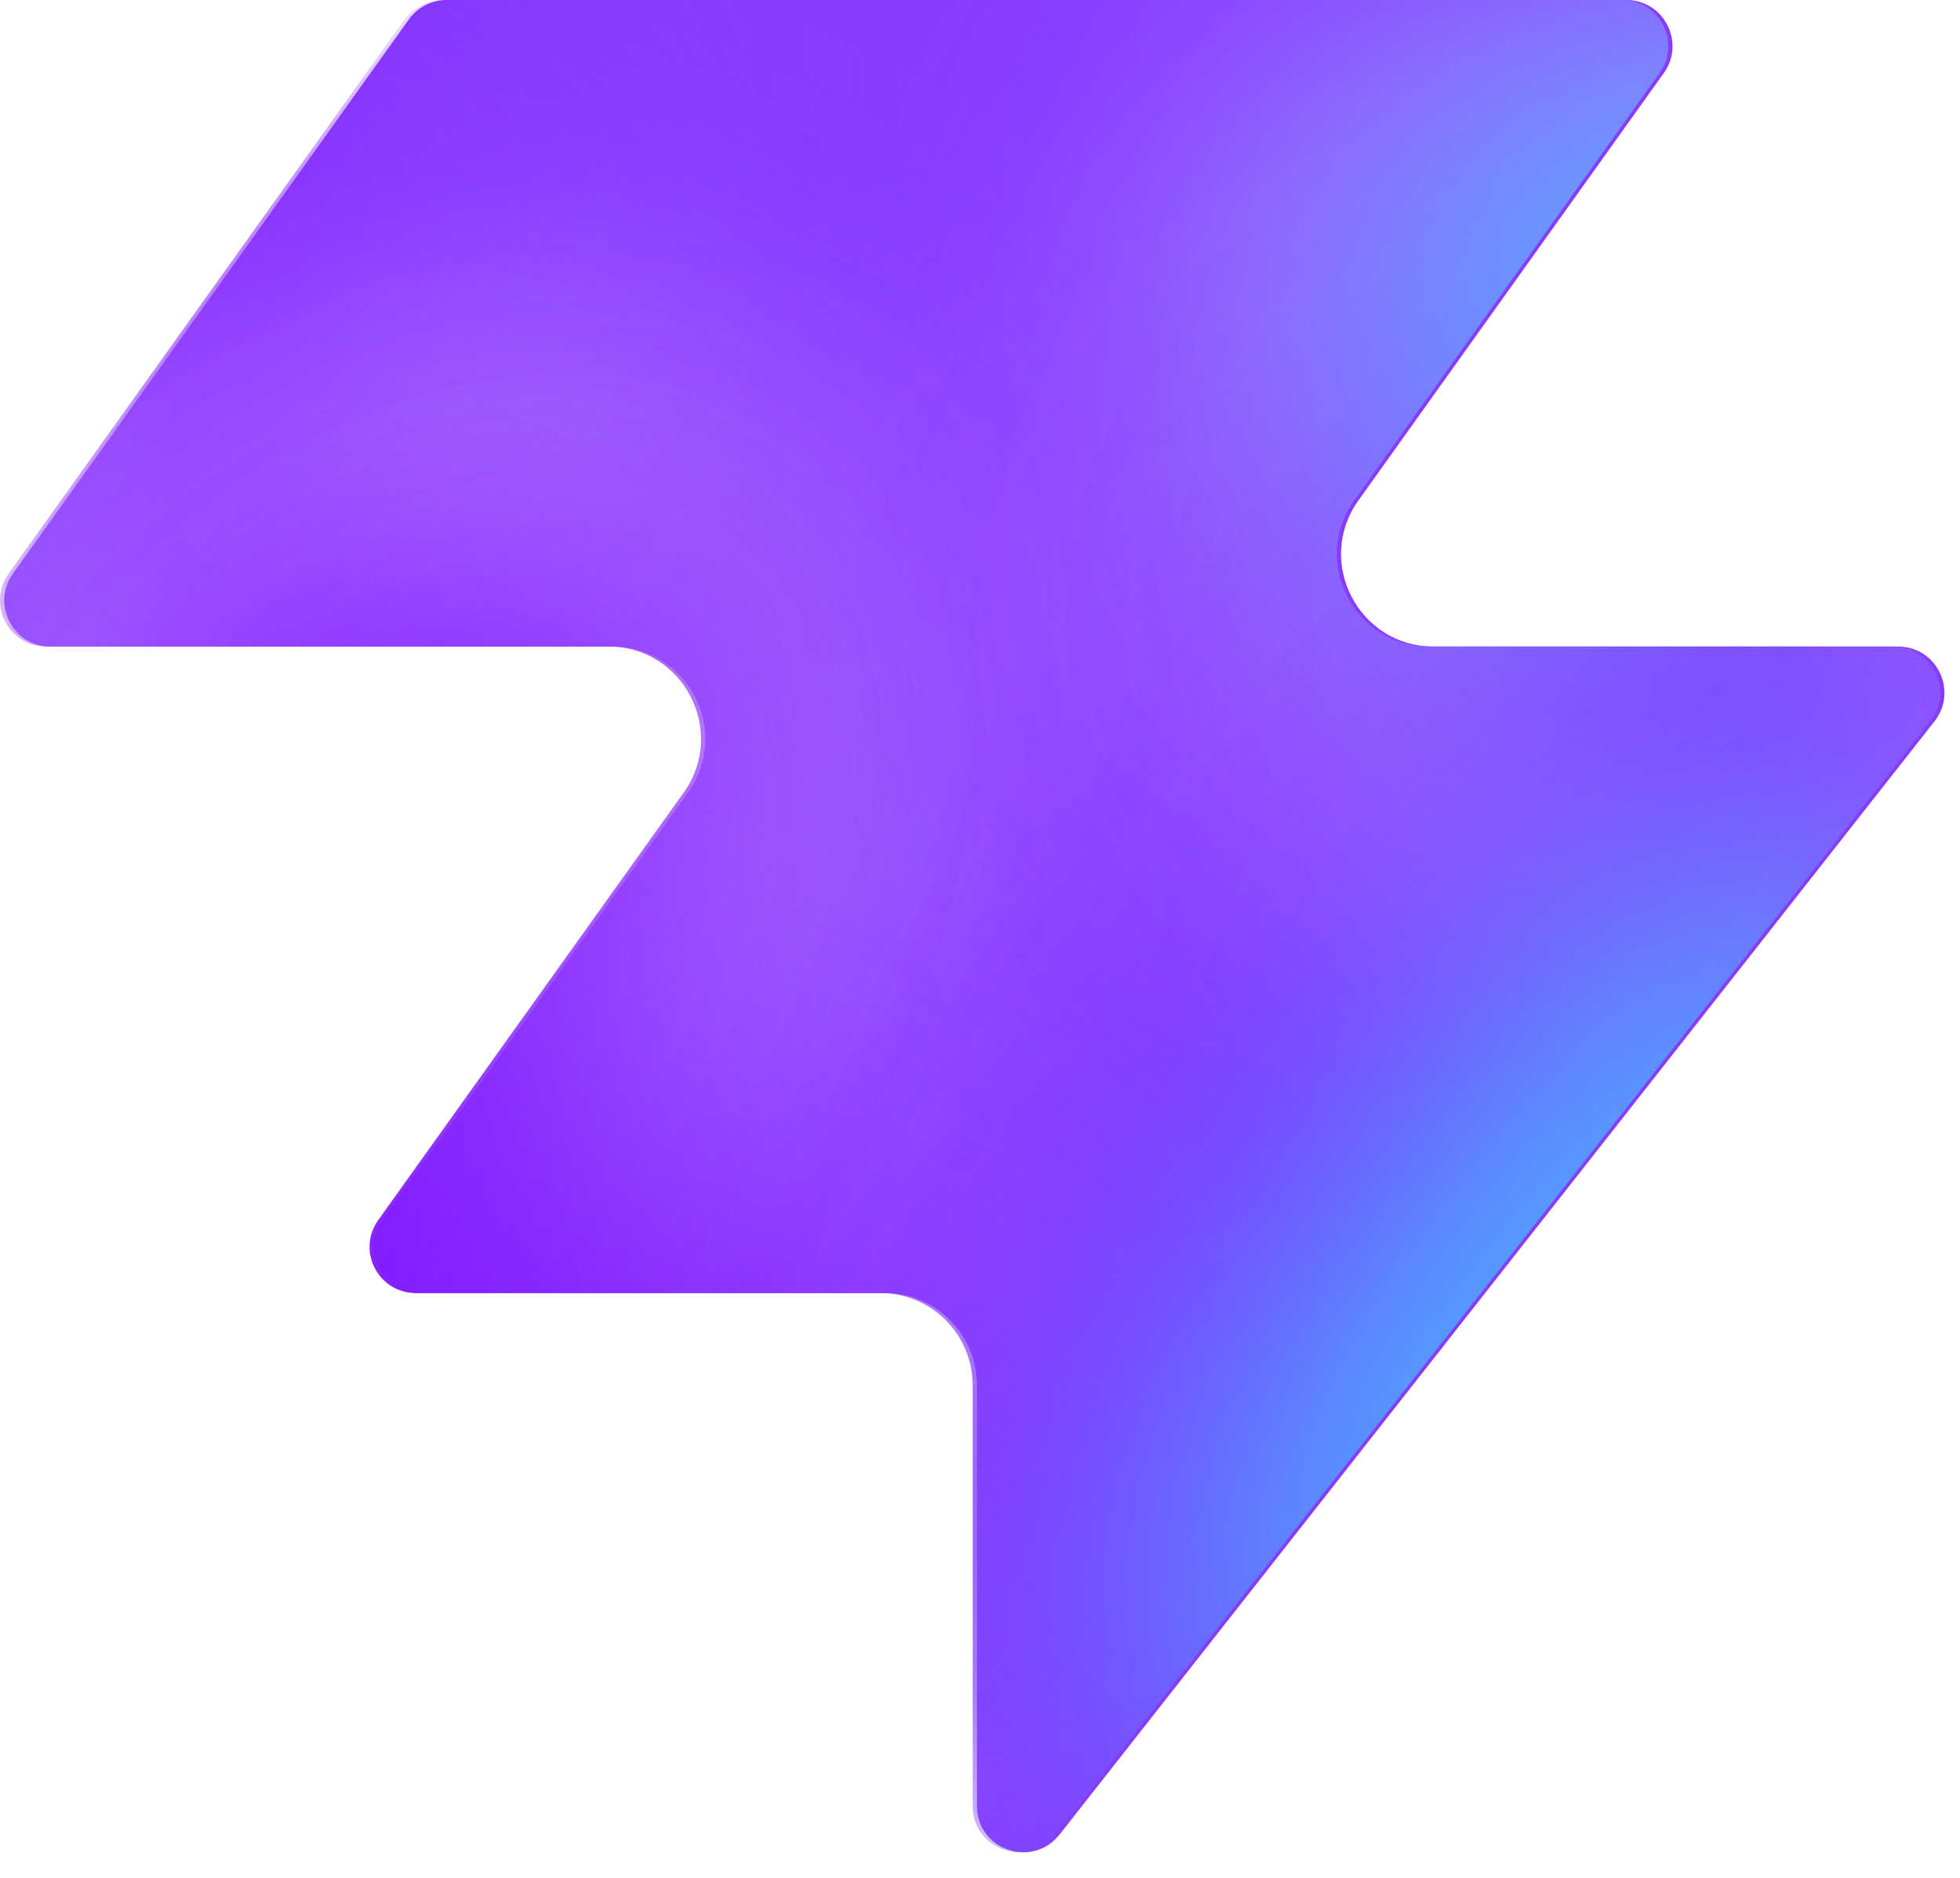
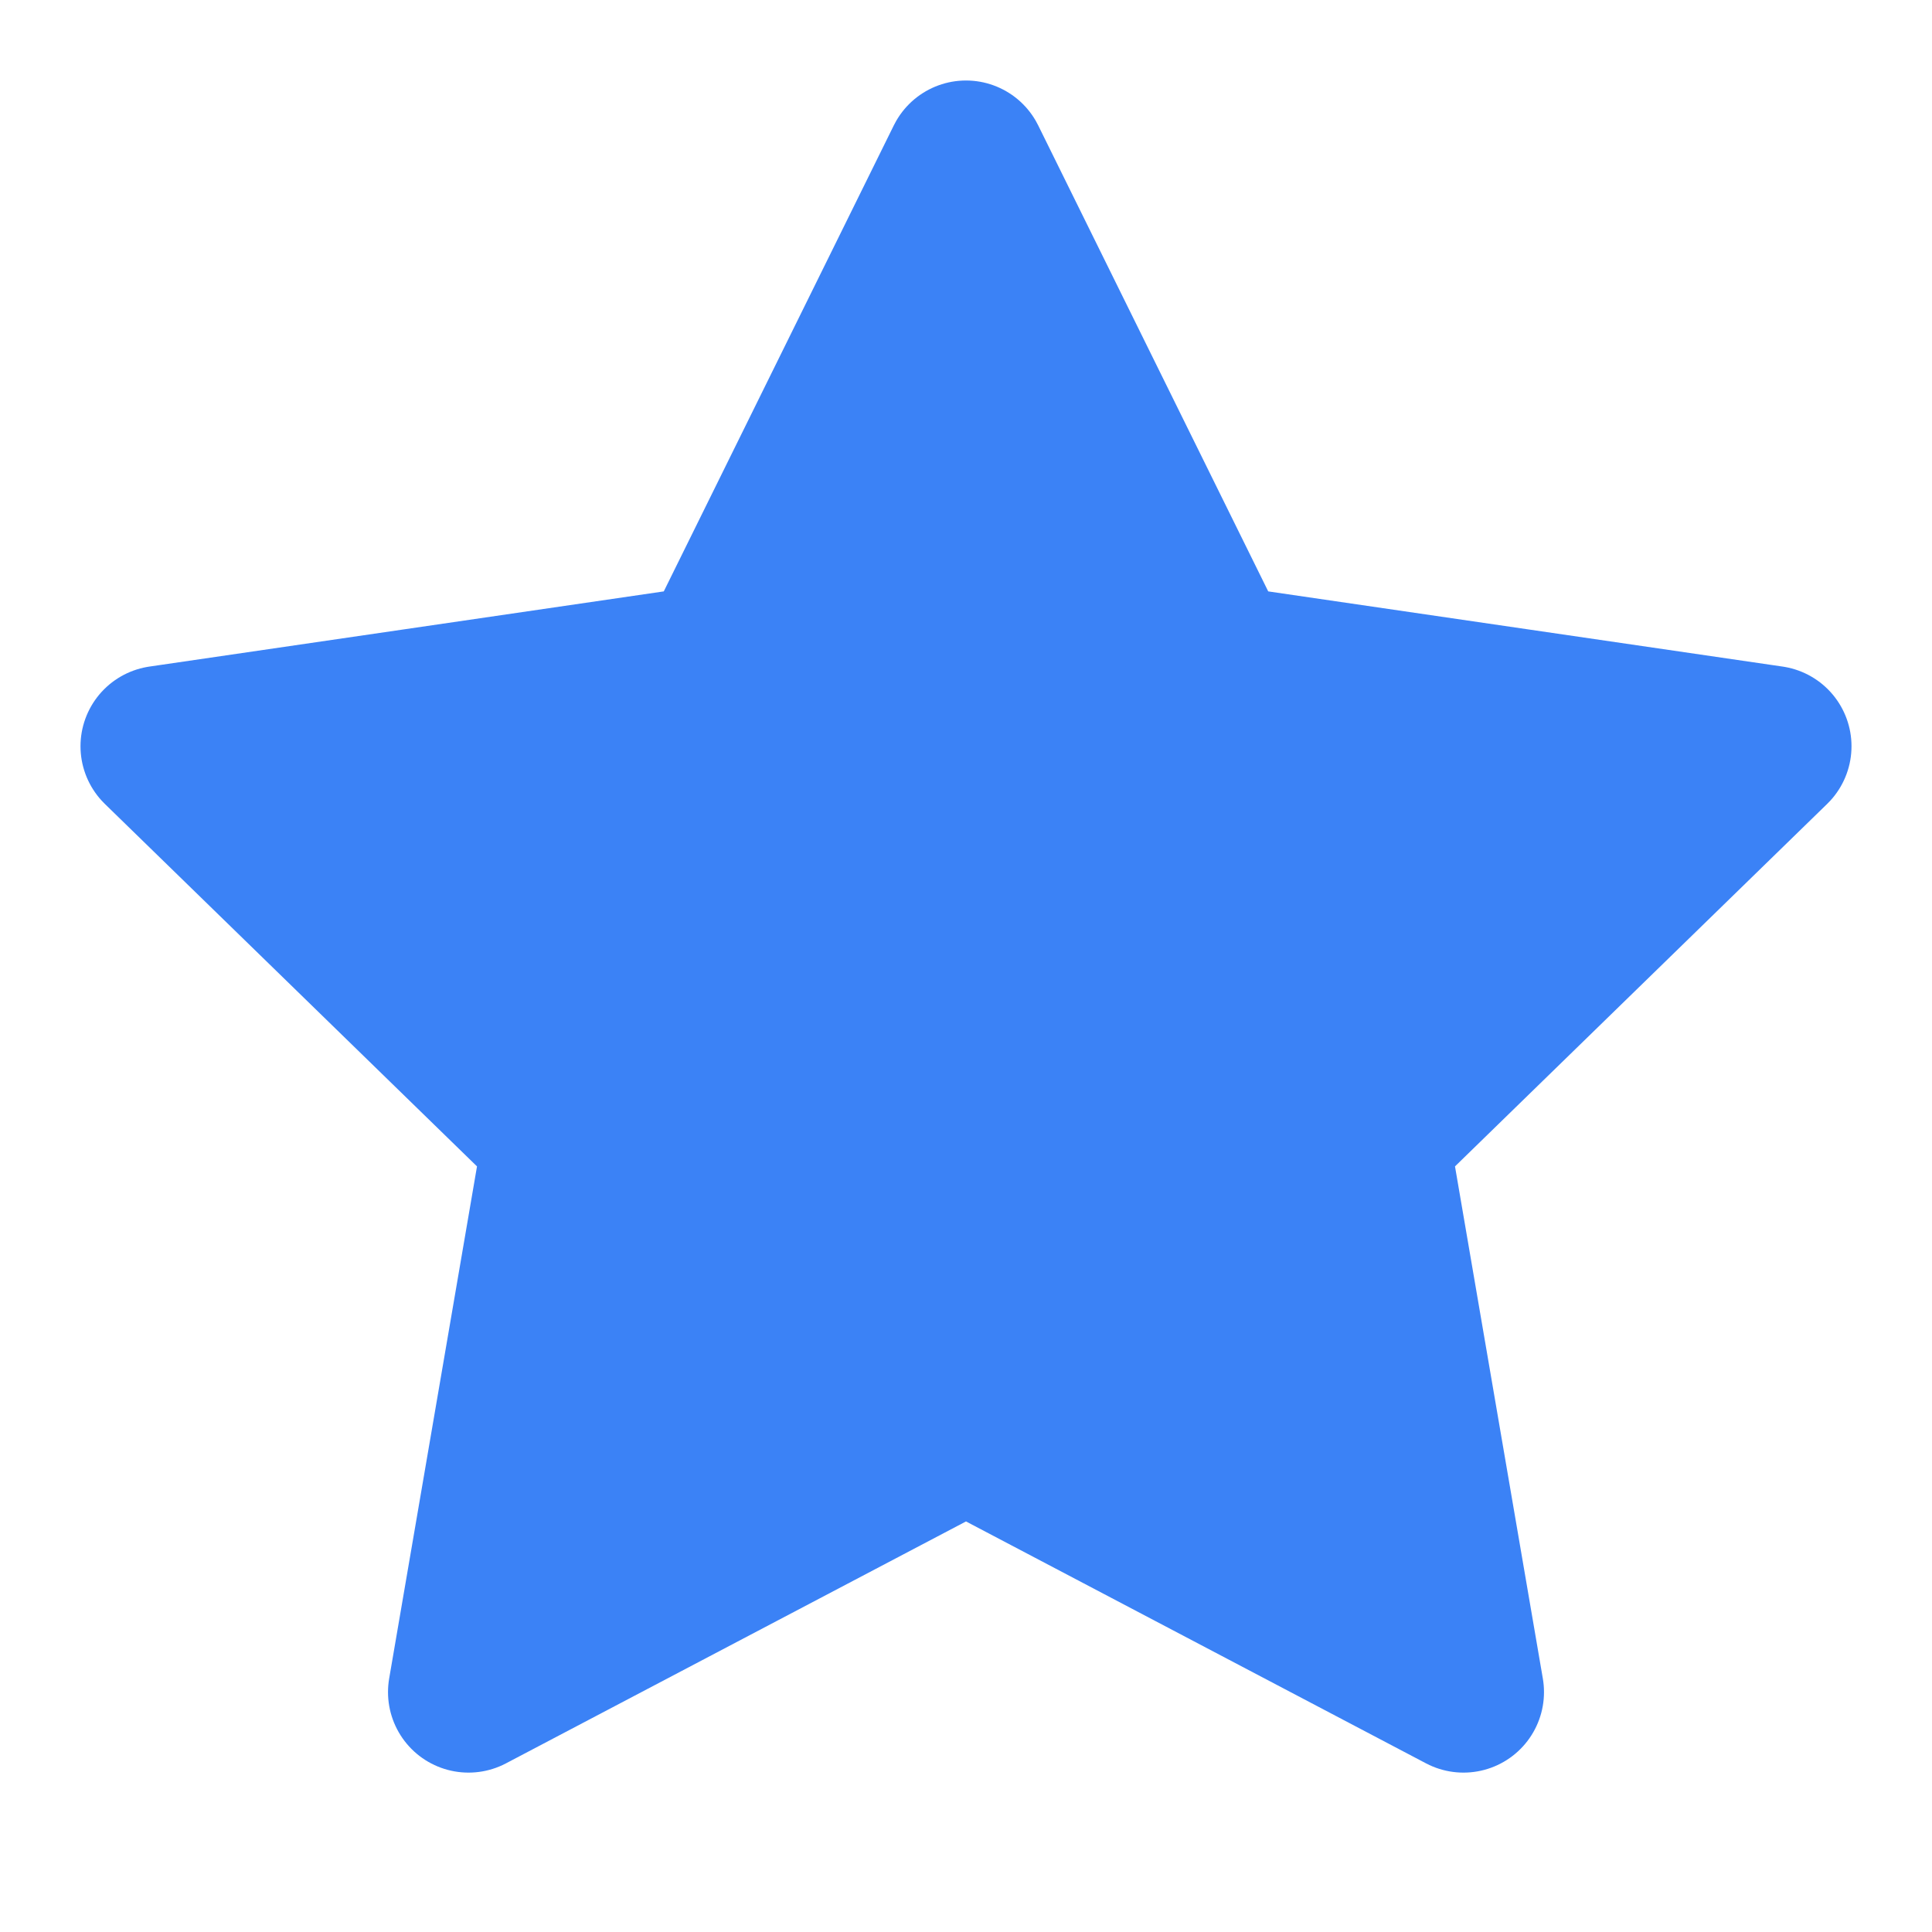
- <svg xmlns="http://www.w3.org/2000/svg" width="48" height="46" fill="none" viewBox="0 0 48 46">
-   <path fill="#863bff" d="M25.946 44.938c-.664.845-2.021.375-2.021-.698V33.937a2.26 2.26 0 0 0-2.262-2.262H10.287c-.92 0-1.456-1.04-.92-1.788l7.48-10.471c1.07-1.497 0-3.578-1.842-3.578H1.237c-.92 0-1.456-1.04-.92-1.788L10.013.474c.214-.297.556-.474.92-.474h28.894c.92 0 1.456 1.04.92 1.788l-7.48 10.471c-1.07 1.498 0 3.579 1.842 3.579h11.377c.943 0 1.473 1.088.89 1.83L25.947 44.94z" style="fill:#863bff;fill:color(display-p3 .525 .23 1);fill-opacity:1" />
-   <mask id="a" width="48" height="46" x="0" y="0" maskUnits="userSpaceOnUse" style="mask-type:alpha">
-     <path fill="#000" d="M25.842 44.938c-.664.844-2.021.375-2.021-.698V33.937a2.26 2.26 0 0 0-2.262-2.262H10.183c-.92 0-1.456-1.04-.92-1.788l7.48-10.471c1.07-1.498 0-3.579-1.842-3.579H1.133c-.92 0-1.456-1.04-.92-1.787L9.91.473c.214-.297.556-.474.92-.474h28.894c.92 0 1.456 1.04.92 1.788l-7.48 10.471c-1.07 1.498 0 3.578 1.842 3.578h11.377c.943 0 1.473 1.088.89 1.832L25.843 44.94z" style="fill:#000;fill-opacity:1" />
-   </mask>
-   <g mask="url(#a)">
-     <g filter="url(#b)">
-       <ellipse cx="5.508" cy="14.704" fill="#ede6ff" rx="5.508" ry="14.704" style="fill:#ede6ff;fill:color(display-p3 .927 .903 1);fill-opacity:1" transform="matrix(.00324 1 1 -.00324 -4.47 31.516)" />
-     </g>
-     <g filter="url(#c)">
-       <ellipse cx="10.399" cy="29.851" fill="#ede6ff" rx="10.399" ry="29.851" style="fill:#ede6ff;fill:color(display-p3 .927 .903 1);fill-opacity:1" transform="matrix(.00324 1 1 -.00324 -39.328 7.883)" />
-     </g>
-     <g filter="url(#d)">
-       <ellipse cx="5.508" cy="30.487" fill="#7e14ff" rx="5.508" ry="30.487" style="fill:#7e14ff;fill:color(display-p3 .492 .077 1);fill-opacity:1" transform="rotate(89.814 -25.913 -14.639)scale(1 -1)" />
-     </g>
-     <g filter="url(#e)">
-       <ellipse cx="5.508" cy="30.599" fill="#7e14ff" rx="5.508" ry="30.599" style="fill:#7e14ff;fill:color(display-p3 .492 .077 1);fill-opacity:1" transform="rotate(89.814 -32.644 -3.334)scale(1 -1)" />
-     </g>
-     <g filter="url(#f)">
-       <ellipse cx="5.508" cy="30.599" fill="#7e14ff" rx="5.508" ry="30.599" style="fill:#7e14ff;fill:color(display-p3 .492 .077 1);fill-opacity:1" transform="matrix(.00324 1 1 -.00324 -34.34 30.47)" />
-     </g>
-     <g filter="url(#g)">
-       <ellipse cx="14.072" cy="22.078" fill="#ede6ff" rx="14.072" ry="22.078" style="fill:#ede6ff;fill:color(display-p3 .927 .903 1);fill-opacity:1" transform="rotate(93.35 24.506 48.493)scale(-1 1)" />
-     </g>
-     <g filter="url(#h)">
-       <ellipse cx="3.47" cy="21.501" fill="#7e14ff" rx="3.47" ry="21.501" style="fill:#7e14ff;fill:color(display-p3 .492 .077 1);fill-opacity:1" transform="rotate(89.009 28.708 47.59)scale(-1 1)" />
-     </g>
-     <g filter="url(#i)">
-       <ellipse cx="3.47" cy="21.501" fill="#7e14ff" rx="3.47" ry="21.501" style="fill:#7e14ff;fill:color(display-p3 .492 .077 1);fill-opacity:1" transform="rotate(89.009 28.708 47.59)scale(-1 1)" />
-     </g>
-     <g filter="url(#j)">
-       <ellipse cx=".387" cy="8.972" fill="#7e14ff" rx="4.407" ry="29.108" style="fill:#7e14ff;fill:color(display-p3 .492 .077 1);fill-opacity:1" transform="rotate(39.51 .387 8.972)" />
-     </g>
-     <g filter="url(#k)">
-       <ellipse cx="47.523" cy="-6.092" fill="#7e14ff" rx="4.407" ry="29.108" style="fill:#7e14ff;fill:color(display-p3 .492 .077 1);fill-opacity:1" transform="rotate(37.892 47.523 -6.092)" />
-     </g>
-     <g filter="url(#l)">
-       <ellipse cx="41.412" cy="6.333" fill="#47bfff" rx="5.971" ry="9.665" style="fill:#47bfff;fill:color(display-p3 .28 .748 1);fill-opacity:1" transform="rotate(37.892 41.412 6.333)" />
-     </g>
-     <g filter="url(#m)">
-       <ellipse cx="-1.879" cy="38.332" fill="#7e14ff" rx="4.407" ry="29.108" style="fill:#7e14ff;fill:color(display-p3 .492 .077 1);fill-opacity:1" transform="rotate(37.892 -1.88 38.332)" />
-     </g>
-     <g filter="url(#n)">
-       <ellipse cx="-1.879" cy="38.332" fill="#7e14ff" rx="4.407" ry="29.108" style="fill:#7e14ff;fill:color(display-p3 .492 .077 1);fill-opacity:1" transform="rotate(37.892 -1.88 38.332)" />
-     </g>
-     <g filter="url(#o)">
-       <ellipse cx="35.651" cy="29.907" fill="#7e14ff" rx="4.407" ry="29.108" style="fill:#7e14ff;fill:color(display-p3 .492 .077 1);fill-opacity:1" transform="rotate(37.892 35.651 29.907)" />
-     </g>
-     <g filter="url(#p)">
-       <ellipse cx="38.418" cy="32.4" fill="#47bfff" rx="5.971" ry="15.297" style="fill:#47bfff;fill:color(display-p3 .28 .748 1);fill-opacity:1" transform="rotate(37.892 38.418 32.4)" />
-     </g>
-   </g>
-   <defs>
-     <filter id="b" width="60.045" height="41.654" x="-19.77" y="16.149" color-interpolation-filters="sRGB" filterUnits="userSpaceOnUse">
-       <feFlood flood-opacity="0" result="BackgroundImageFix" />
-       <feBlend in="SourceGraphic" in2="BackgroundImageFix" result="shape" />
-       <feGaussianBlur result="effect1_foregroundBlur_2002_17158" stdDeviation="7.659" />
-     </filter>
-     <filter id="c" width="90.34" height="51.437" x="-54.613" y="-7.533" color-interpolation-filters="sRGB" filterUnits="userSpaceOnUse">
-       <feFlood flood-opacity="0" result="BackgroundImageFix" />
-       <feBlend in="SourceGraphic" in2="BackgroundImageFix" result="shape" />
-       <feGaussianBlur result="effect1_foregroundBlur_2002_17158" stdDeviation="7.659" />
-     </filter>
-     <filter id="d" width="79.355" height="29.4" x="-49.64" y="2.03" color-interpolation-filters="sRGB" filterUnits="userSpaceOnUse">
-       <feFlood flood-opacity="0" result="BackgroundImageFix" />
-       <feBlend in="SourceGraphic" in2="BackgroundImageFix" result="shape" />
-       <feGaussianBlur result="effect1_foregroundBlur_2002_17158" stdDeviation="4.596" />
-     </filter>
-     <filter id="e" width="79.579" height="29.4" x="-45.045" y="20.029" color-interpolation-filters="sRGB" filterUnits="userSpaceOnUse">
-       <feFlood flood-opacity="0" result="BackgroundImageFix" />
-       <feBlend in="SourceGraphic" in2="BackgroundImageFix" result="shape" />
-       <feGaussianBlur result="effect1_foregroundBlur_2002_17158" stdDeviation="4.596" />
-     </filter>
-     <filter id="f" width="79.579" height="29.4" x="-43.513" y="21.178" color-interpolation-filters="sRGB" filterUnits="userSpaceOnUse">
-       <feFlood flood-opacity="0" result="BackgroundImageFix" />
-       <feBlend in="SourceGraphic" in2="BackgroundImageFix" result="shape" />
-       <feGaussianBlur result="effect1_foregroundBlur_2002_17158" stdDeviation="4.596" />
-     </filter>
-     <filter id="g" width="74.749" height="58.852" x="15.756" y="-17.901" color-interpolation-filters="sRGB" filterUnits="userSpaceOnUse">
-       <feFlood flood-opacity="0" result="BackgroundImageFix" />
-       <feBlend in="SourceGraphic" in2="BackgroundImageFix" result="shape" />
-       <feGaussianBlur result="effect1_foregroundBlur_2002_17158" stdDeviation="7.659" />
-     </filter>
-     <filter id="h" width="61.377" height="25.362" x="23.548" y="2.284" color-interpolation-filters="sRGB" filterUnits="userSpaceOnUse">
-       <feFlood flood-opacity="0" result="BackgroundImageFix" />
-       <feBlend in="SourceGraphic" in2="BackgroundImageFix" result="shape" />
-       <feGaussianBlur result="effect1_foregroundBlur_2002_17158" stdDeviation="4.596" />
-     </filter>
-     <filter id="i" width="61.377" height="25.362" x="23.548" y="2.284" color-interpolation-filters="sRGB" filterUnits="userSpaceOnUse">
-       <feFlood flood-opacity="0" result="BackgroundImageFix" />
-       <feBlend in="SourceGraphic" in2="BackgroundImageFix" result="shape" />
-       <feGaussianBlur result="effect1_foregroundBlur_2002_17158" stdDeviation="4.596" />
-     </filter>
-     <filter id="j" width="56.045" height="63.649" x="-27.636" y="-22.853" color-interpolation-filters="sRGB" filterUnits="userSpaceOnUse">
-       <feFlood flood-opacity="0" result="BackgroundImageFix" />
-       <feBlend in="SourceGraphic" in2="BackgroundImageFix" result="shape" />
-       <feGaussianBlur result="effect1_foregroundBlur_2002_17158" stdDeviation="4.596" />
-     </filter>
-     <filter id="k" width="54.814" height="64.646" x="20.116" y="-38.415" color-interpolation-filters="sRGB" filterUnits="userSpaceOnUse">
-       <feFlood flood-opacity="0" result="BackgroundImageFix" />
-       <feBlend in="SourceGraphic" in2="BackgroundImageFix" result="shape" />
-       <feGaussianBlur result="effect1_foregroundBlur_2002_17158" stdDeviation="4.596" />
-     </filter>
-     <filter id="l" width="33.541" height="35.313" x="24.641" y="-11.323" color-interpolation-filters="sRGB" filterUnits="userSpaceOnUse">
-       <feFlood flood-opacity="0" result="BackgroundImageFix" />
-       <feBlend in="SourceGraphic" in2="BackgroundImageFix" result="shape" />
-       <feGaussianBlur result="effect1_foregroundBlur_2002_17158" stdDeviation="4.596" />
-     </filter>
-     <filter id="m" width="54.814" height="64.646" x="-29.286" y="6.009" color-interpolation-filters="sRGB" filterUnits="userSpaceOnUse">
-       <feFlood flood-opacity="0" result="BackgroundImageFix" />
-       <feBlend in="SourceGraphic" in2="BackgroundImageFix" result="shape" />
-       <feGaussianBlur result="effect1_foregroundBlur_2002_17158" stdDeviation="4.596" />
-     </filter>
-     <filter id="n" width="54.814" height="64.646" x="-29.286" y="6.009" color-interpolation-filters="sRGB" filterUnits="userSpaceOnUse">
-       <feFlood flood-opacity="0" result="BackgroundImageFix" />
-       <feBlend in="SourceGraphic" in2="BackgroundImageFix" result="shape" />
-       <feGaussianBlur result="effect1_foregroundBlur_2002_17158" stdDeviation="4.596" />
-     </filter>
-     <filter id="o" width="54.814" height="64.646" x="8.244" y="-2.416" color-interpolation-filters="sRGB" filterUnits="userSpaceOnUse">
-       <feFlood flood-opacity="0" result="BackgroundImageFix" />
-       <feBlend in="SourceGraphic" in2="BackgroundImageFix" result="shape" />
-       <feGaussianBlur result="effect1_foregroundBlur_2002_17158" stdDeviation="4.596" />
-     </filter>
-     <filter id="p" width="39.409" height="43.623" x="18.713" y="10.588" color-interpolation-filters="sRGB" filterUnits="userSpaceOnUse">
-       <feFlood flood-opacity="0" result="BackgroundImageFix" />
-       <feBlend in="SourceGraphic" in2="BackgroundImageFix" result="shape" />
-       <feGaussianBlur result="effect1_foregroundBlur_2002_17158" stdDeviation="4.596" />
-     </filter>
-   </defs>
+ <svg xmlns="http://www.w3.org/2000/svg" viewBox="0 0 24 24" fill="#3b82f6" stroke="#3b82f6" stroke-width="2" stroke-linecap="round" stroke-linejoin="round">
+   <polygon points="12 2 15.09 8.26 22 9.27 17 14.14 18.18 21.02 12 17.77 5.82 21.02 7 14.14 2 9.27 8.91 8.26 12 2" />
</svg>
